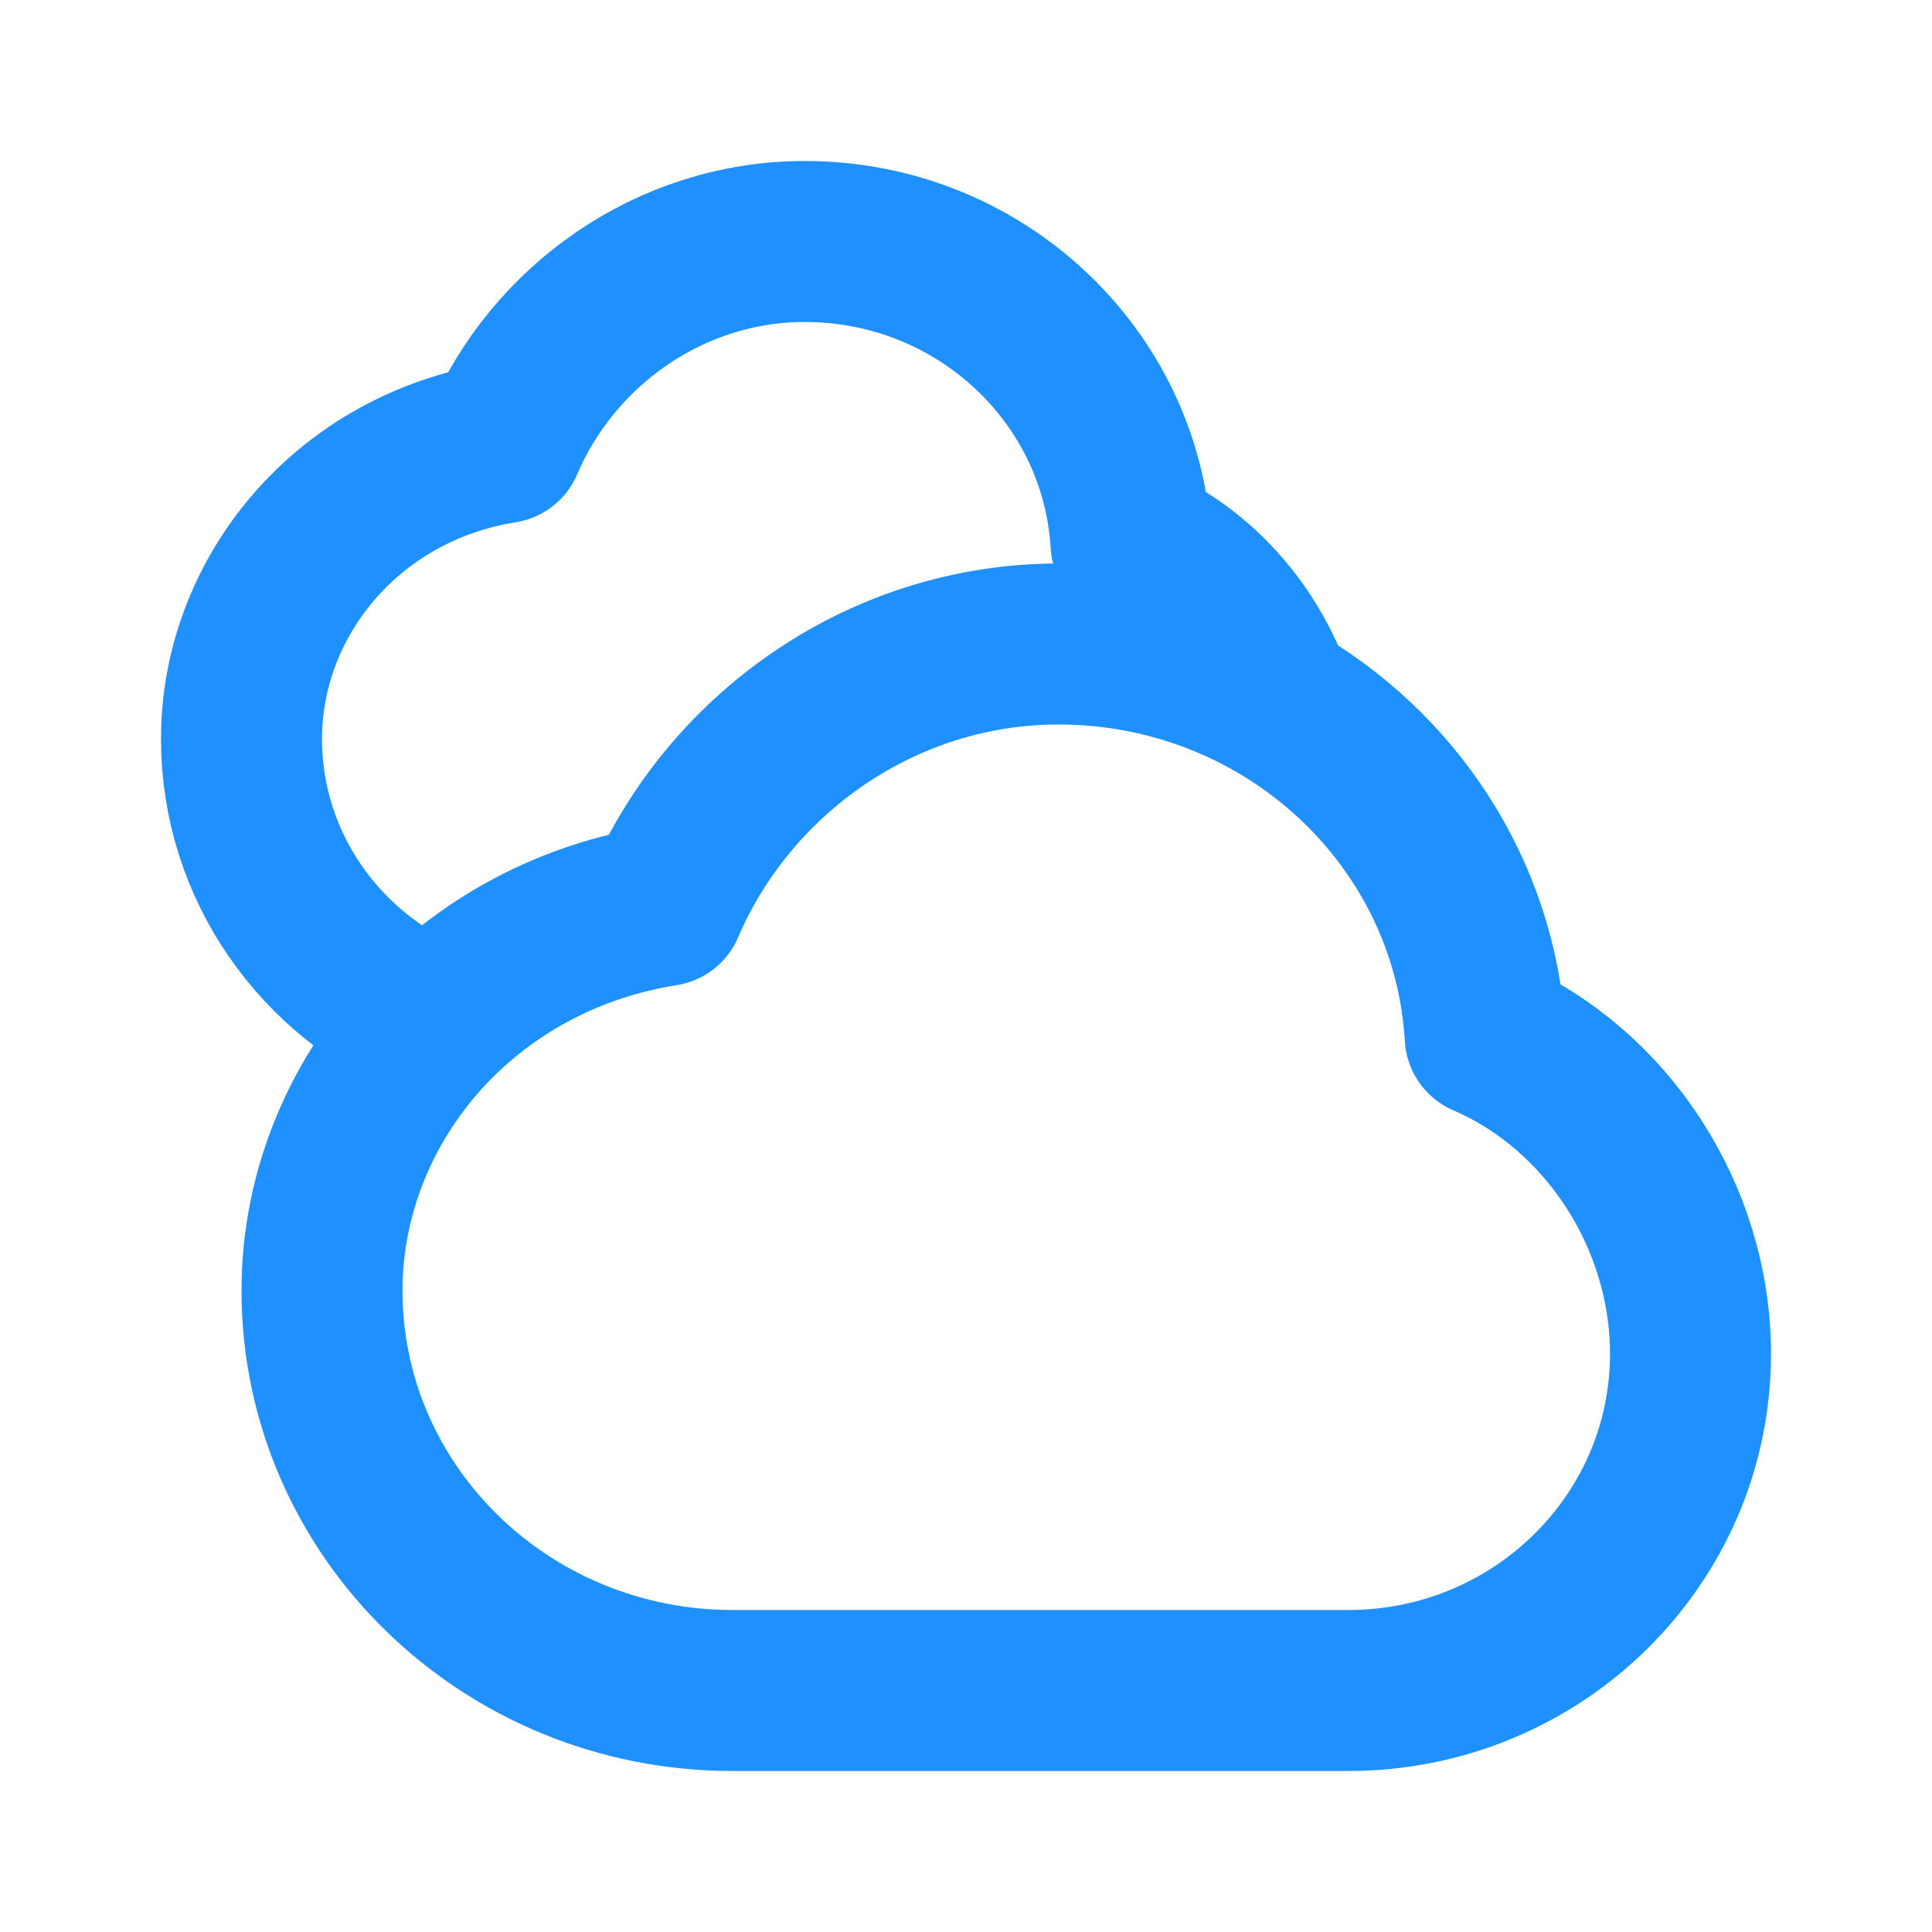
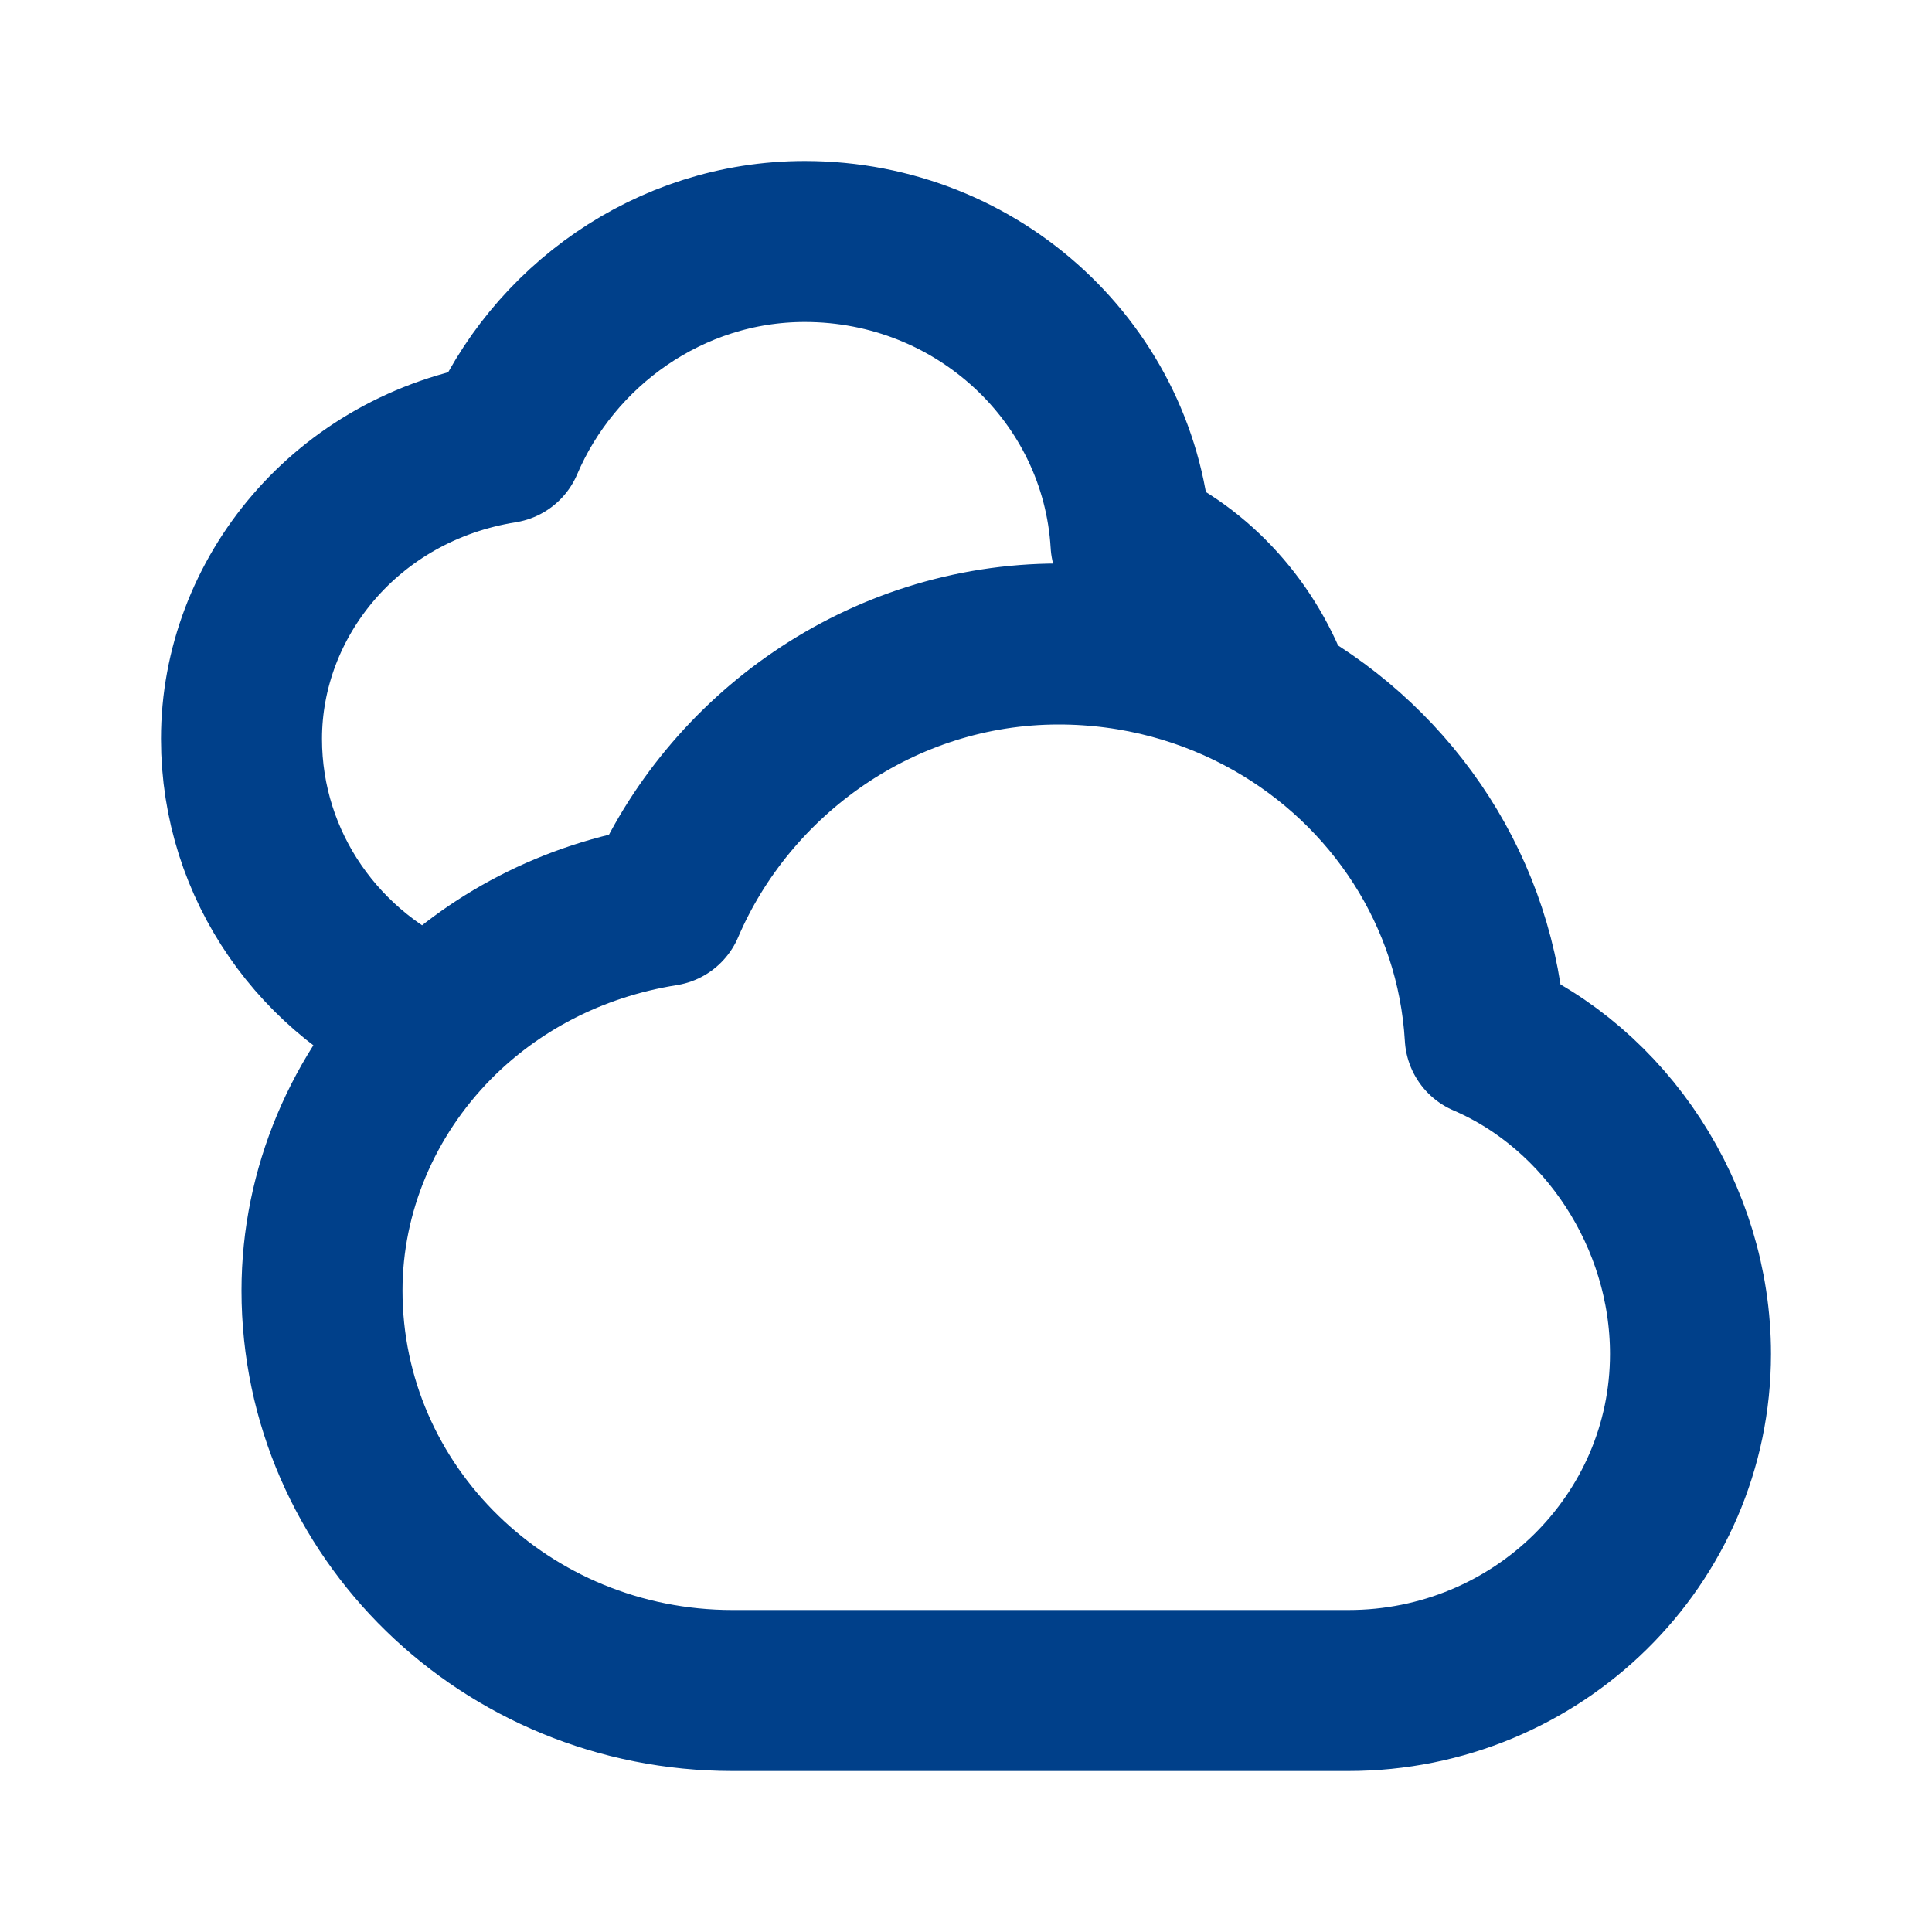
<svg xmlns="http://www.w3.org/2000/svg" width="800px" height="800px" viewBox="0 0 24 24" fill="none">
-   <path d="M5.388 12.702C3.985 12.124 3 10.764 3 9.178C3 7.429 4.3 5.812 6.25 5.5C6.862 4.062 8.309 3 9.998 3C12.161 3 13.928 4.659 14.05 6.75C14.872 7.105 15.517 7.831 15.817 8.699M5.388 12.702C4.509 13.594 4 14.787 4 16.032C4 18.776 6.283 21 9.1 21L16.75 21C19.097 21 21 19.128 21 16.819C21 15.104 19.951 13.52 18.45 12.875C18.346 11.091 17.314 9.548 15.817 8.699M5.388 12.702C6.116 11.965 7.096 11.434 8.25 11.25C9.05 9.38 10.943 8 13.151 8C14.123 8 15.033 8.255 15.817 8.699" stroke="#1e90ff" stroke-width="2" stroke-linecap="round" stroke-linejoin="round" />
+   <path d="M5.388 12.702C3.985 12.124 3 10.764 3 9.178C3 7.429 4.3 5.812 6.25 5.5C6.862 4.062 8.309 3 9.998 3C12.161 3 13.928 4.659 14.05 6.75C14.872 7.105 15.517 7.831 15.817 8.699M5.388 12.702C4.509 13.594 4 14.787 4 16.032C4 18.776 6.283 21 9.1 21L16.75 21C19.097 21 21 19.128 21 16.819C21 15.104 19.951 13.52 18.45 12.875C18.346 11.091 17.314 9.548 15.817 8.699M5.388 12.702C6.116 11.965 7.096 11.434 8.25 11.25C9.05 9.38 10.943 8 13.151 8C14.123 8 15.033 8.255 15.817 8.699" stroke="#00408a" stroke-width="2" stroke-linecap="round" stroke-linejoin="round" />
</svg>
